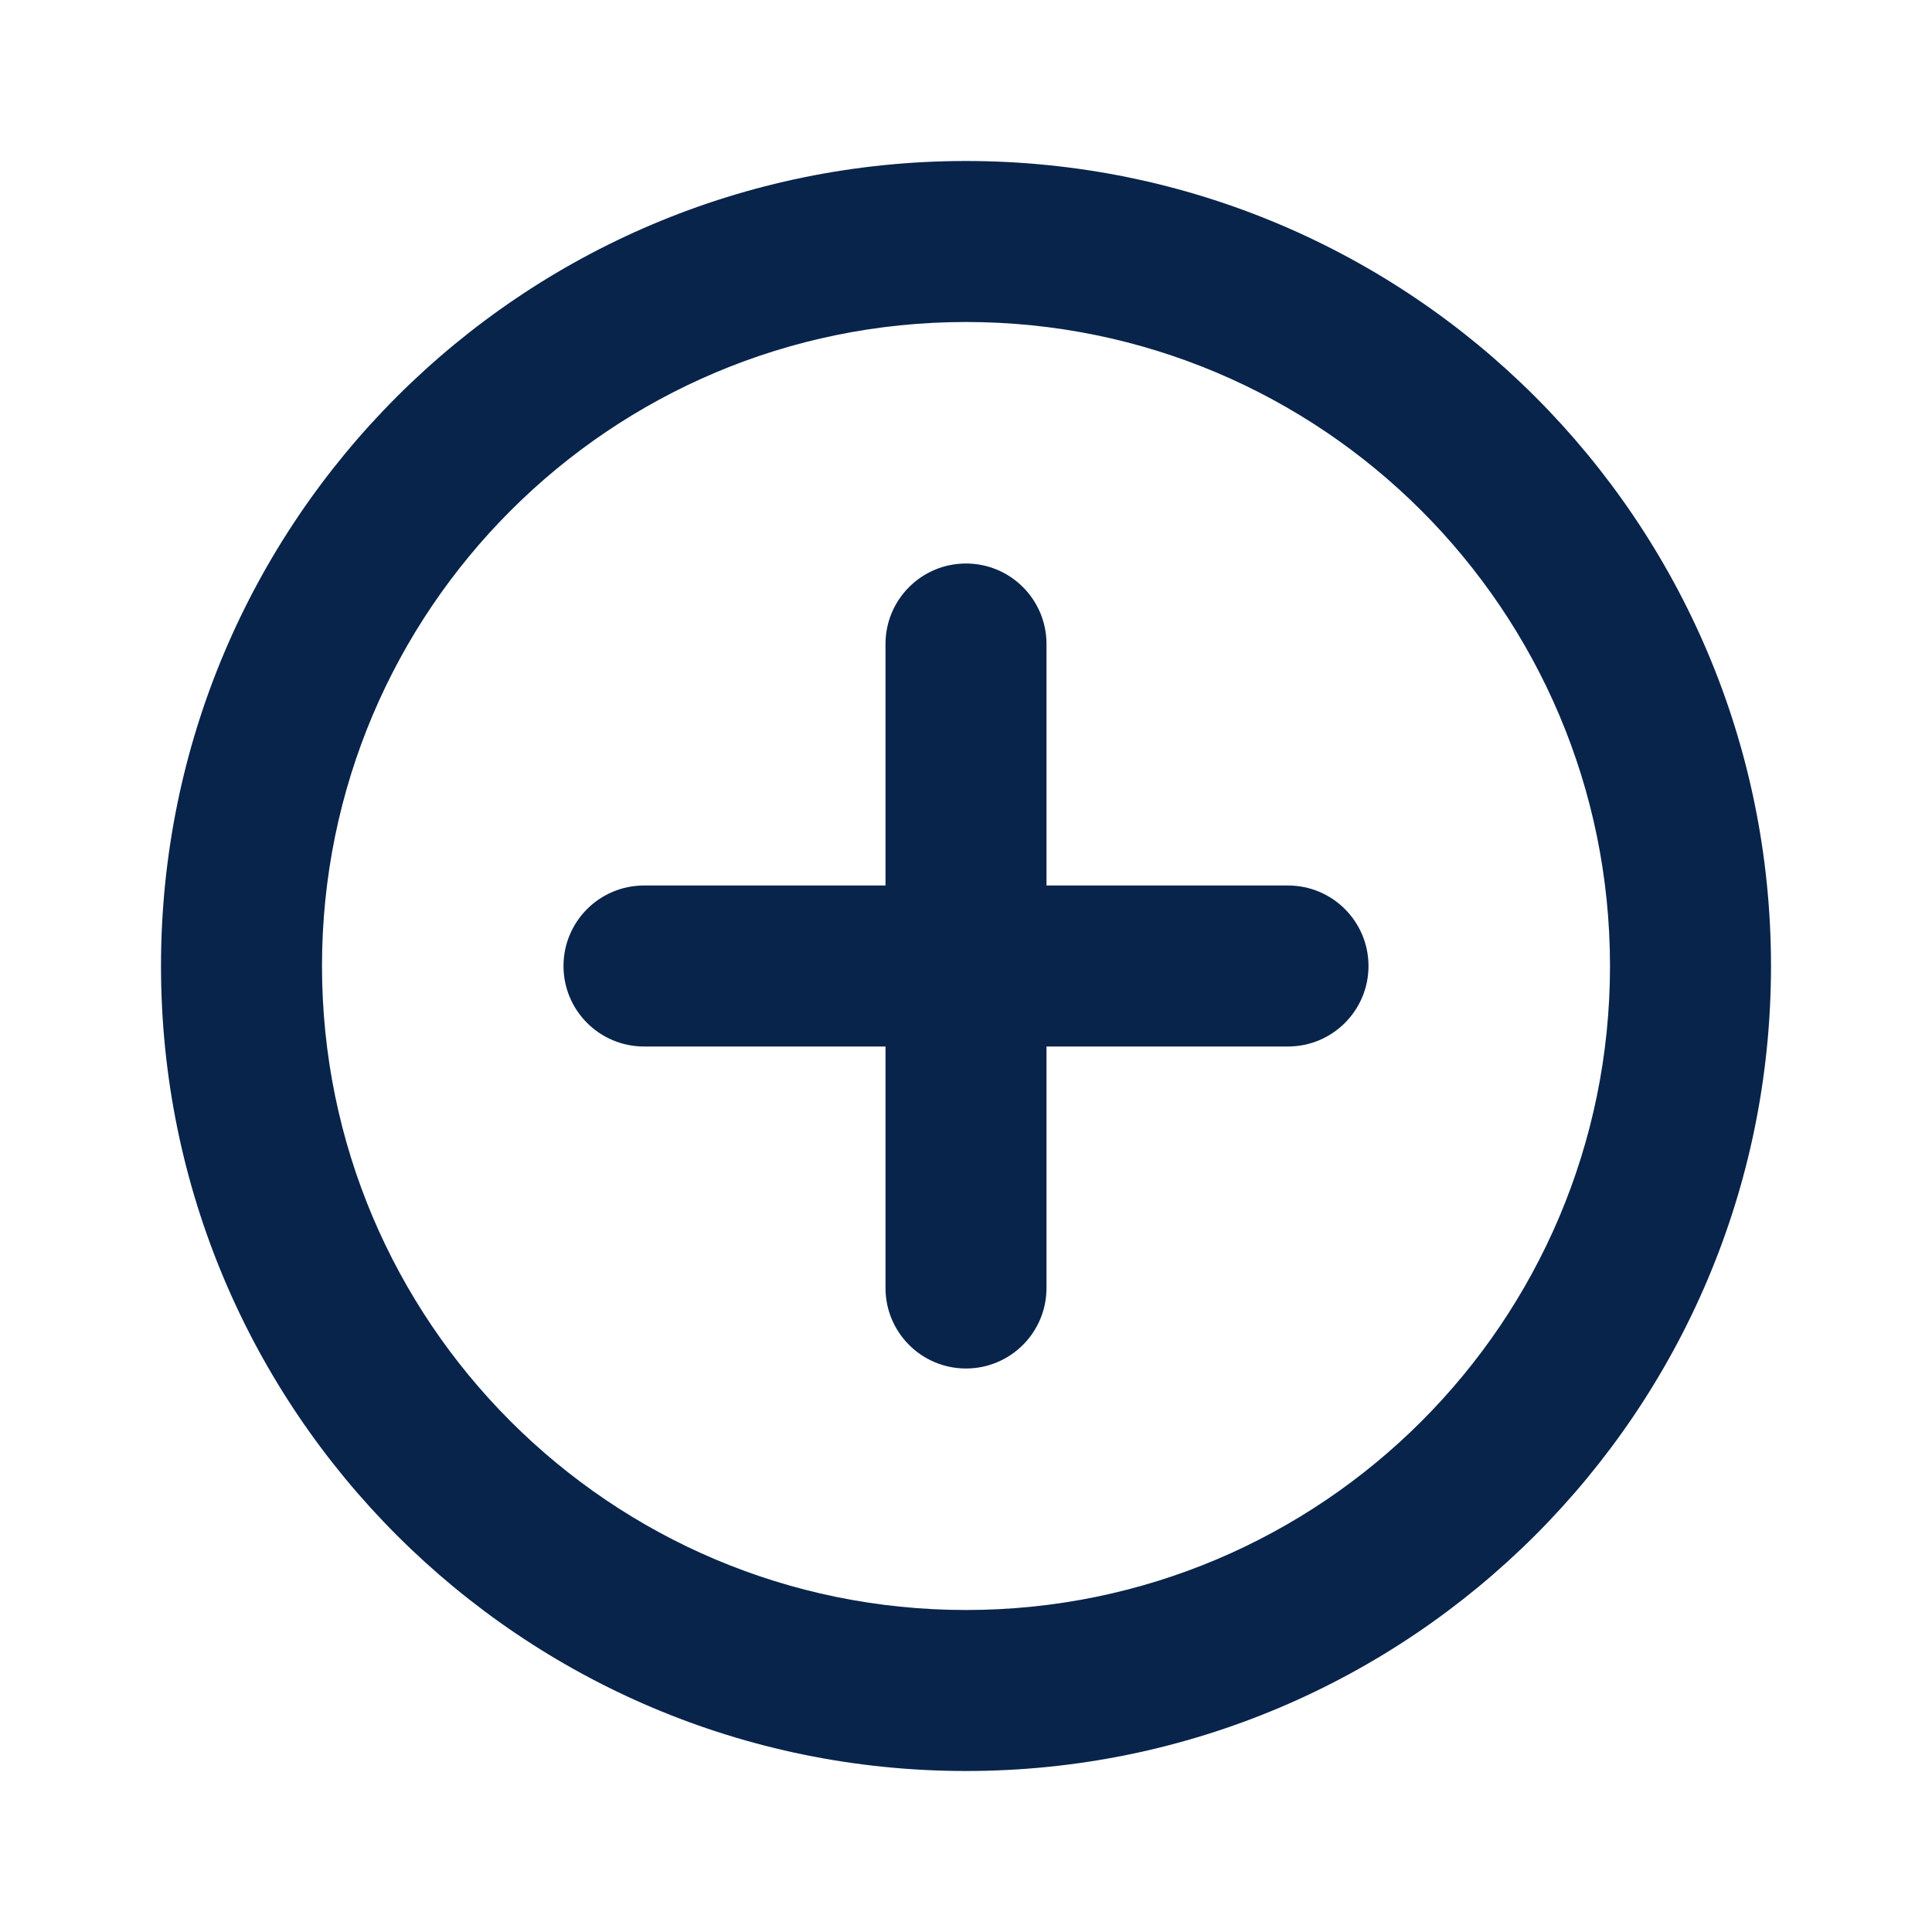
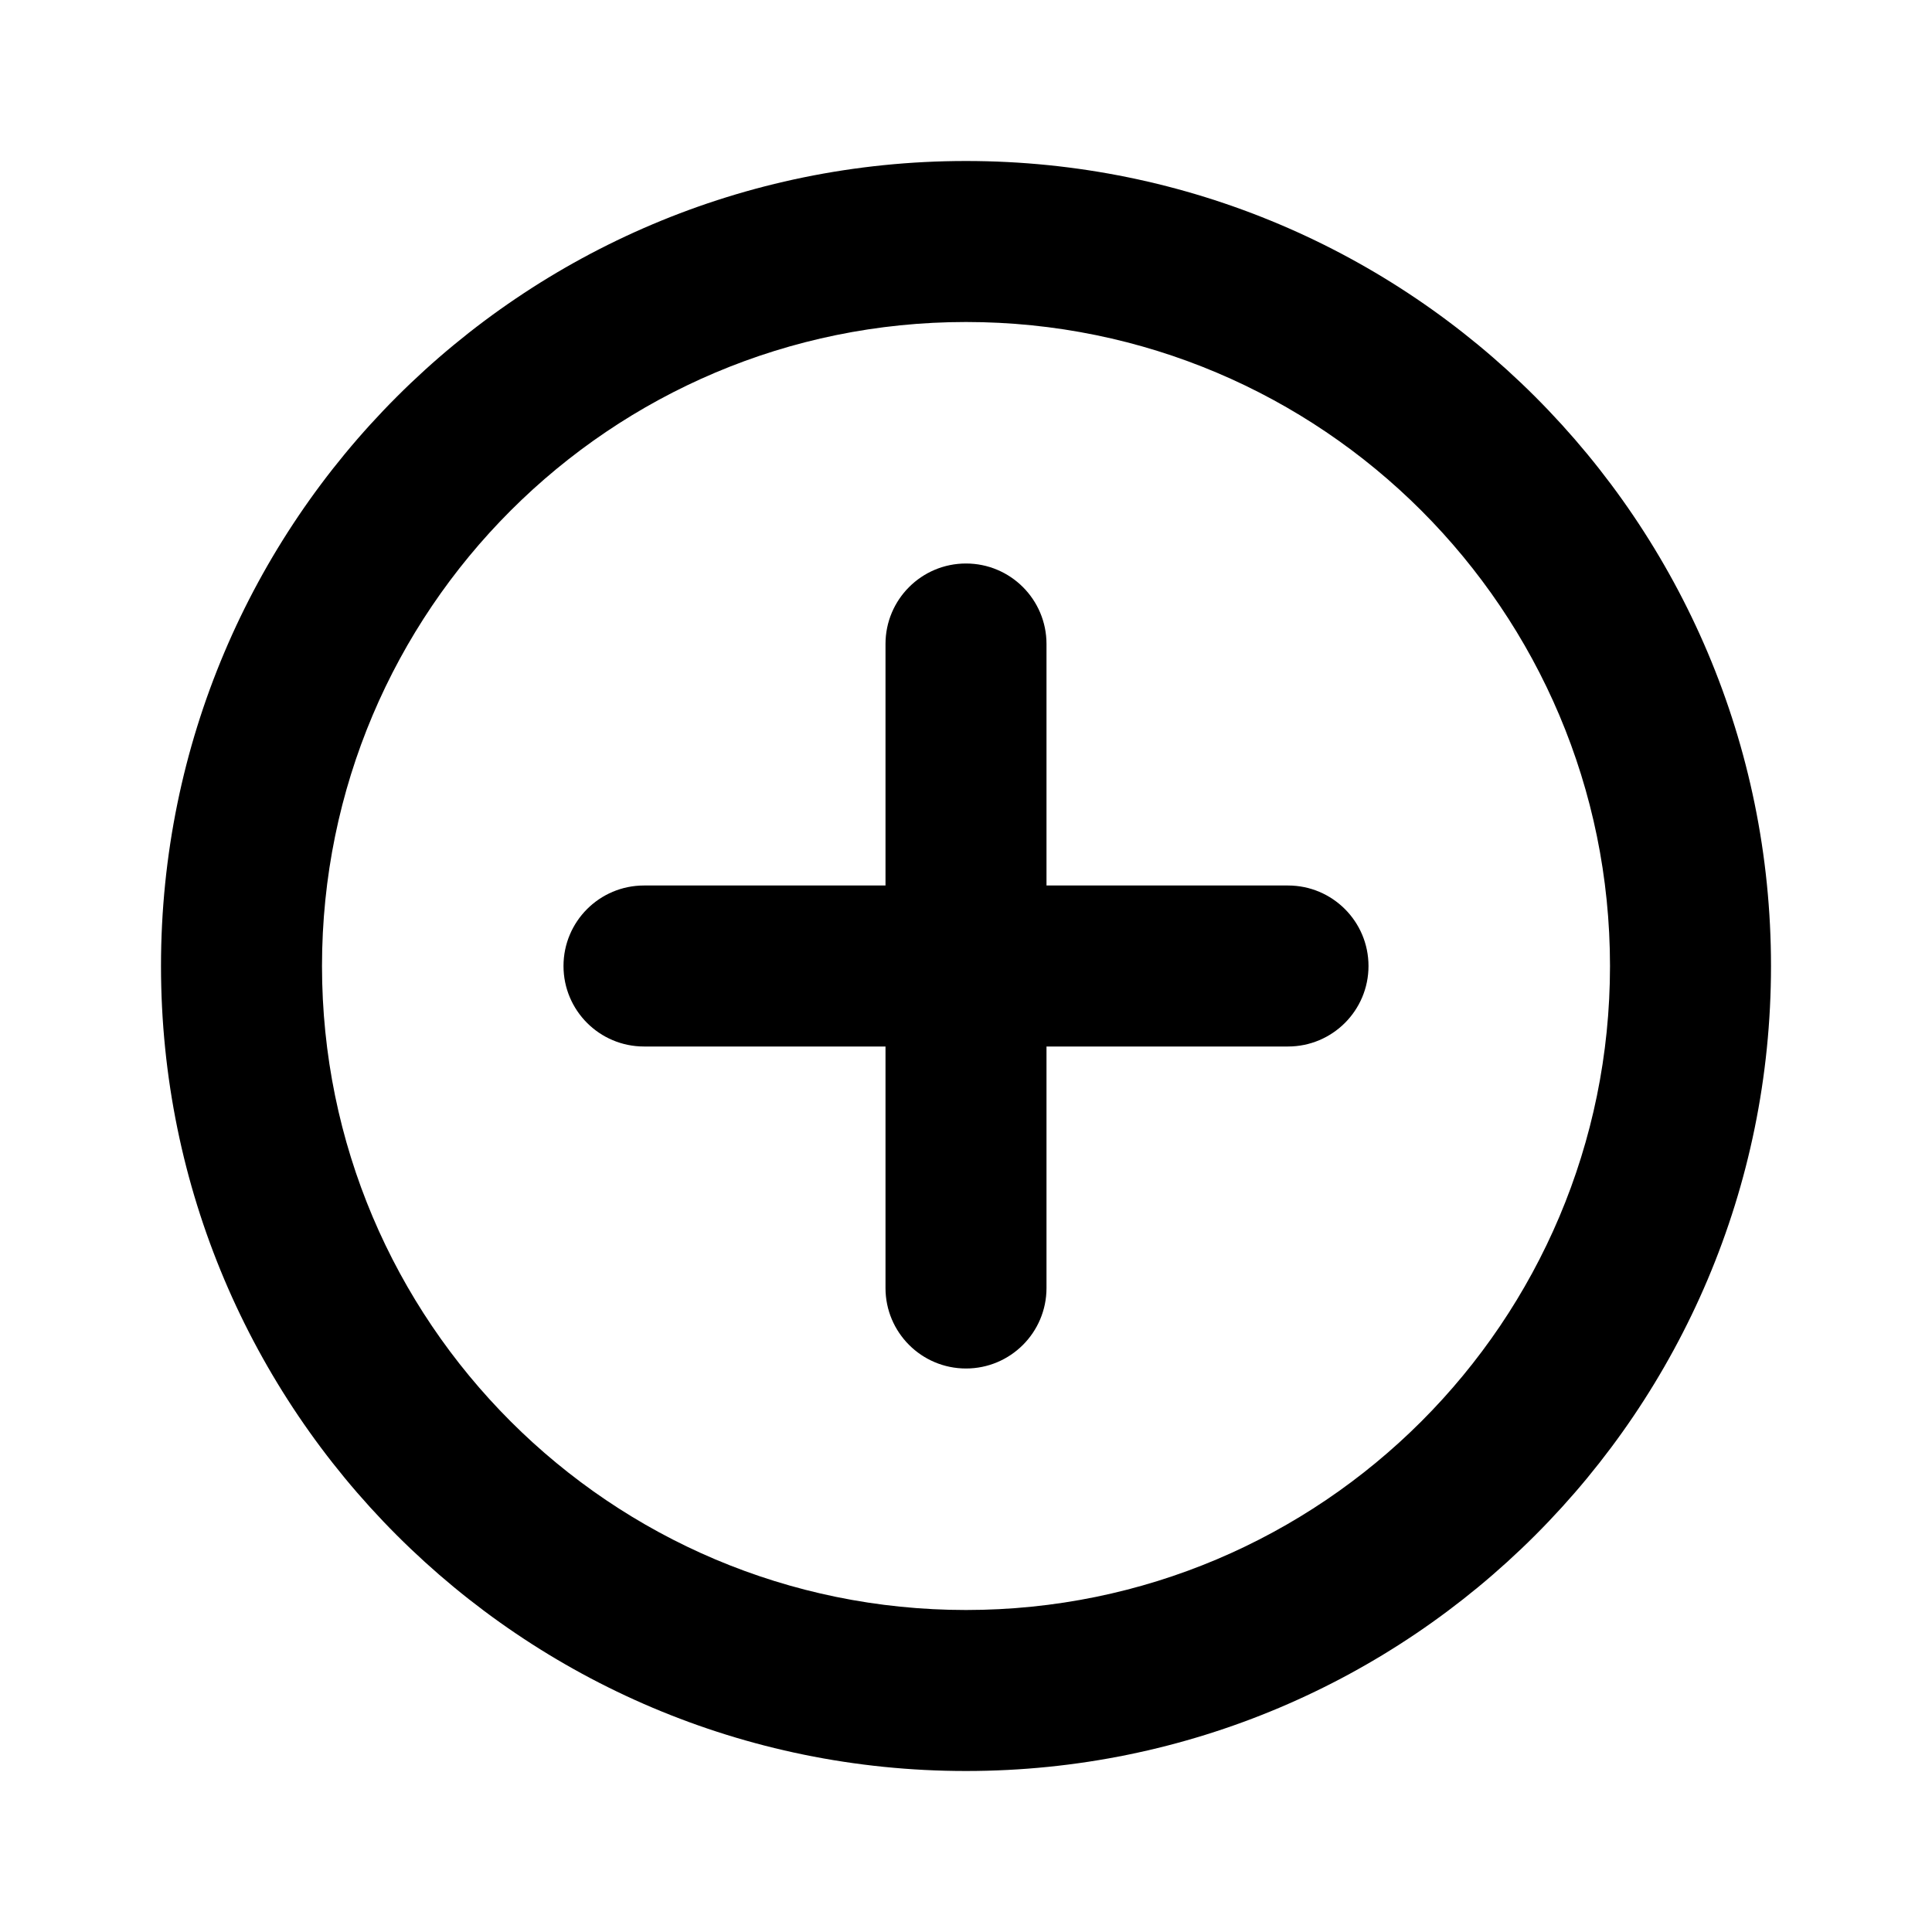
<svg xmlns="http://www.w3.org/2000/svg" width="24" height="24" viewBox="0 0 24 24">
  <g fill="none">
    <path d="M24 0v24H0V0zM12.593 23.258l-.011.002-.071.035-.02.004-.014-.004-.071-.035c-.01-.004-.019-.001-.024.005l-.004.01-.017.428.005.02.01.013.104.074.015.004.012-.004.104-.074.012-.016.004-.017-.017-.427c-.002-.01-.009-.017-.017-.018m.265-.113-.013.002-.185.093-.01.01-.003.011.018.43.005.012.008.007.201.093c.012.004.023 0 .029-.008l.004-.014-.034-.614c-.003-.012-.01-.02-.02-.022m-.715.002a.023.023 0 0 0-.027.006l-.006.014-.034.614c0 .012.007.02.017.024l.015-.002.201-.093.01-.008.004-.011.017-.43-.003-.012-.01-.01z" />
-     <path fill="#09244BFF" d="M12 2c5.523 0 10 4.477 10 10s-4.477 10-10 10S2 17.523 2 12 6.477 2 12 2m0 2a8 8 0 1 0 0 16 8 8 0 0 0 0-16m0 3a1 1 0 0 1 1 1v3h3a1 1 0 1 1 0 2h-3v3a1 1 0 1 1-2 0v-3H8a1 1 0 1 1 0-2h3V8a1 1 0 0 1 1-1" />
+     <path fill="currentColor" d="M12 2c5.523 0 10 4.477 10 10s-4.477 10-10 10S2 17.523 2 12 6.477 2 12 2m0 2a8 8 0 1 0 0 16 8 8 0 0 0 0-16m0 3a1 1 0 0 1 1 1v3h3a1 1 0 1 1 0 2h-3v3a1 1 0 1 1-2 0v-3H8a1 1 0 1 1 0-2h3V8a1 1 0 0 1 1-1" />
  </g>
</svg>
